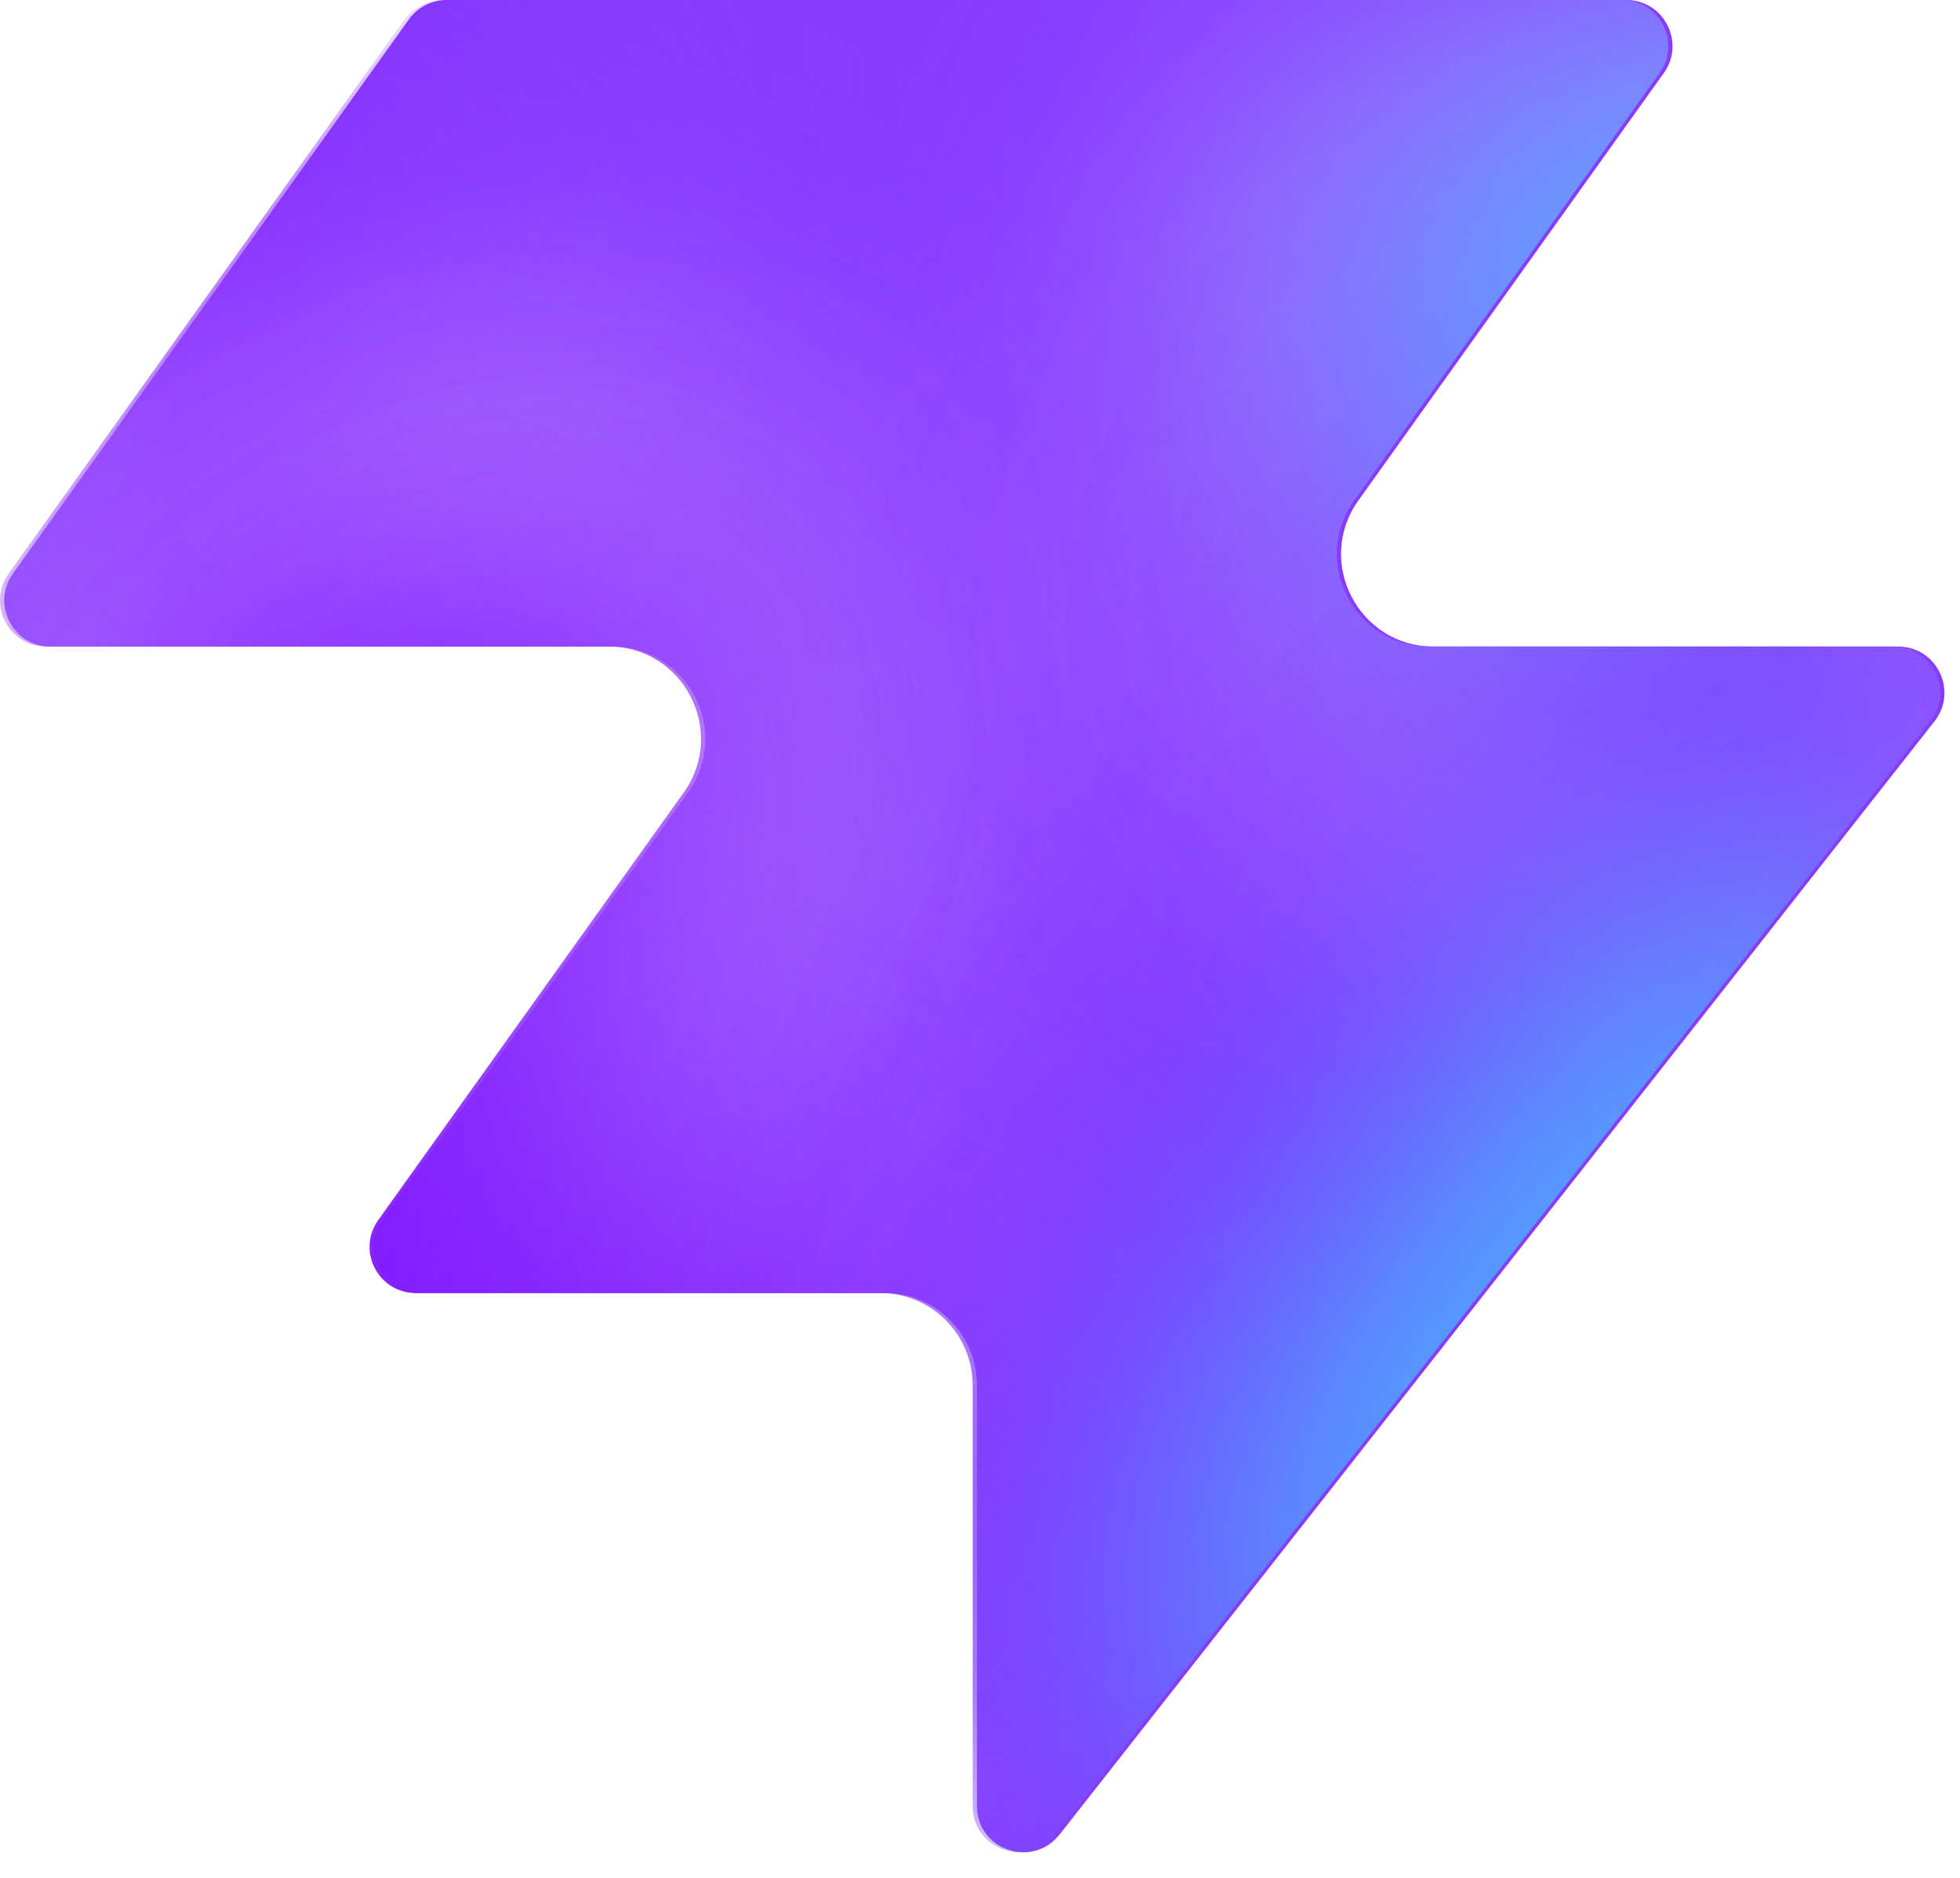
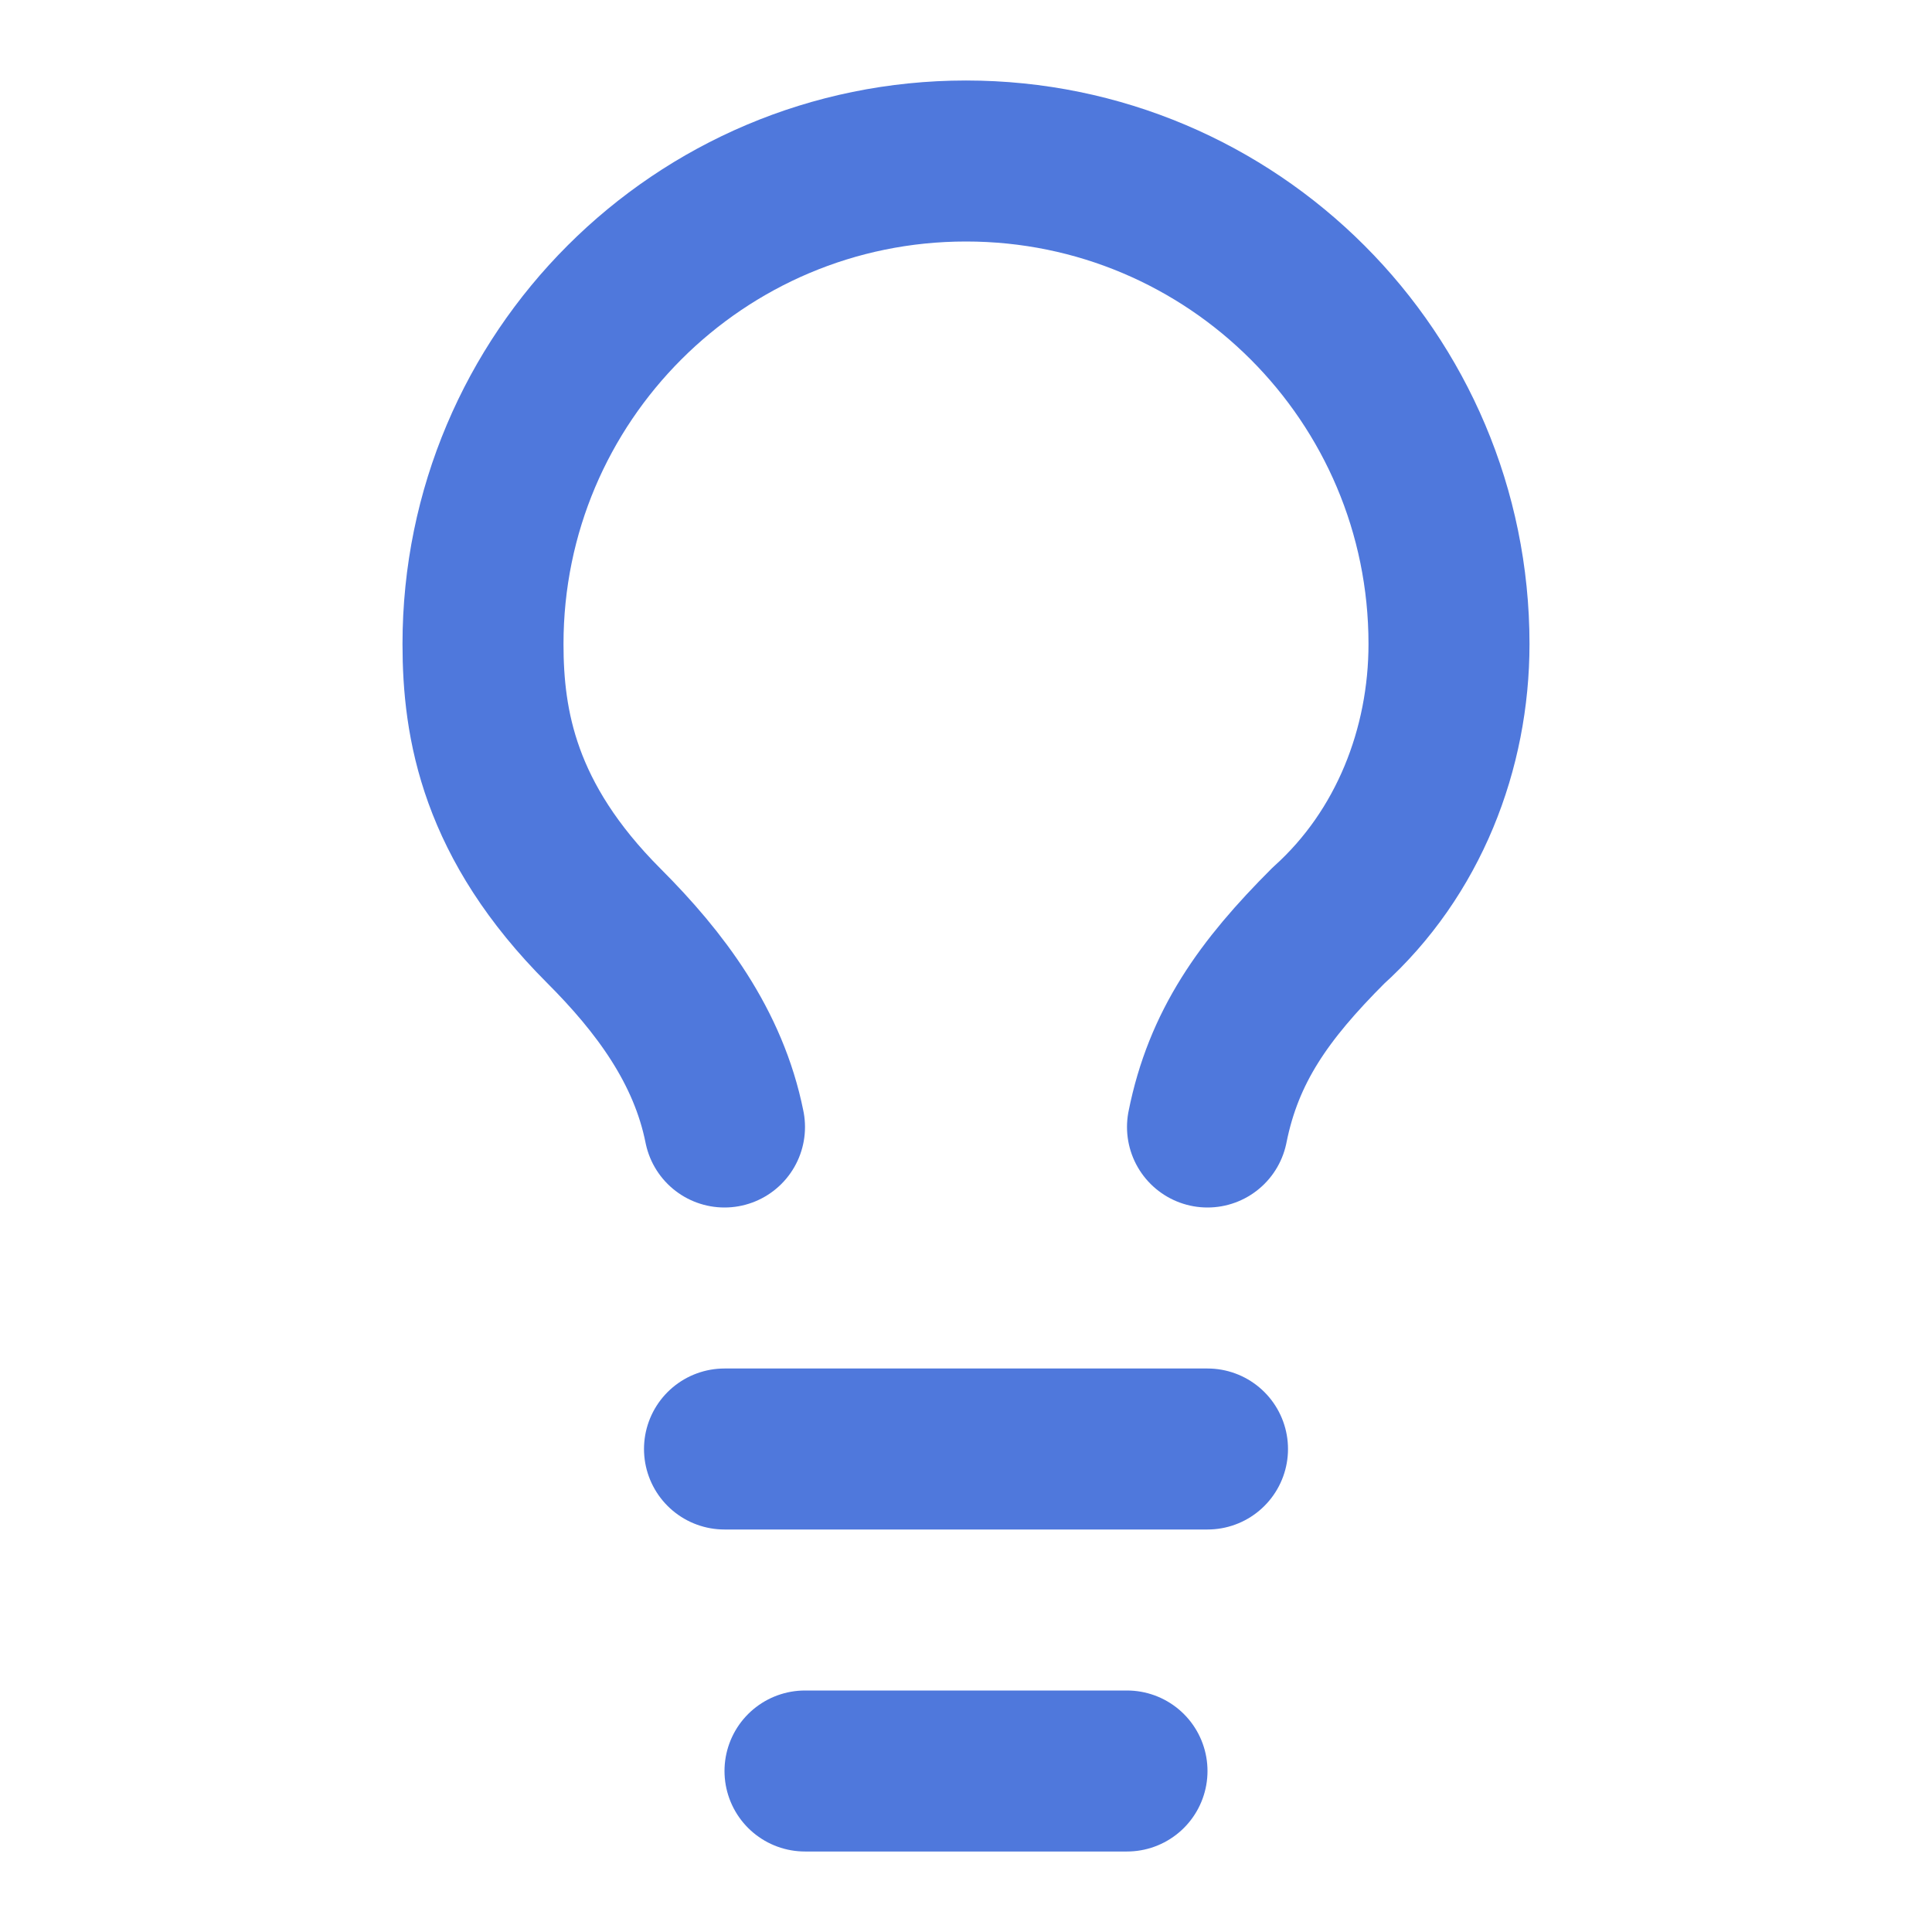
- <svg xmlns="http://www.w3.org/2000/svg" width="48" height="46" fill="none" viewBox="0 0 48 46">
-   <path fill="#863bff" d="M25.946 44.938c-.664.845-2.021.375-2.021-.698V33.937a2.26 2.26 0 0 0-2.262-2.262H10.287c-.92 0-1.456-1.04-.92-1.788l7.48-10.471c1.07-1.497 0-3.578-1.842-3.578H1.237c-.92 0-1.456-1.04-.92-1.788L10.013.474c.214-.297.556-.474.92-.474h28.894c.92 0 1.456 1.04.92 1.788l-7.48 10.471c-1.07 1.498 0 3.579 1.842 3.579h11.377c.943 0 1.473 1.088.89 1.83L25.947 44.94z" style="fill:#863bff;fill:color(display-p3 .525 .23 1);fill-opacity:1" />
-   <mask id="a" width="48" height="46" x="0" y="0" maskUnits="userSpaceOnUse" style="mask-type:alpha">
-     <path fill="#000" d="M25.842 44.938c-.664.844-2.021.375-2.021-.698V33.937a2.26 2.26 0 0 0-2.262-2.262H10.183c-.92 0-1.456-1.04-.92-1.788l7.48-10.471c1.07-1.498 0-3.579-1.842-3.579H1.133c-.92 0-1.456-1.04-.92-1.787L9.91.473c.214-.297.556-.474.92-.474h28.894c.92 0 1.456 1.04.92 1.788l-7.48 10.471c-1.07 1.498 0 3.578 1.842 3.578h11.377c.943 0 1.473 1.088.89 1.832L25.843 44.94z" style="fill:#000;fill-opacity:1" />
-   </mask>
-   <g mask="url(#a)">
-     <g filter="url(#b)">
-       <ellipse cx="5.508" cy="14.704" fill="#ede6ff" rx="5.508" ry="14.704" style="fill:#ede6ff;fill:color(display-p3 .927 .903 1);fill-opacity:1" transform="matrix(.00324 1 1 -.00324 -4.47 31.516)" />
-     </g>
-     <g filter="url(#c)">
-       <ellipse cx="10.399" cy="29.851" fill="#ede6ff" rx="10.399" ry="29.851" style="fill:#ede6ff;fill:color(display-p3 .927 .903 1);fill-opacity:1" transform="matrix(.00324 1 1 -.00324 -39.328 7.883)" />
-     </g>
-     <g filter="url(#d)">
-       <ellipse cx="5.508" cy="30.487" fill="#7e14ff" rx="5.508" ry="30.487" style="fill:#7e14ff;fill:color(display-p3 .492 .077 1);fill-opacity:1" transform="rotate(89.814 -25.913 -14.639)scale(1 -1)" />
-     </g>
-     <g filter="url(#e)">
-       <ellipse cx="5.508" cy="30.599" fill="#7e14ff" rx="5.508" ry="30.599" style="fill:#7e14ff;fill:color(display-p3 .492 .077 1);fill-opacity:1" transform="rotate(89.814 -32.644 -3.334)scale(1 -1)" />
-     </g>
-     <g filter="url(#f)">
-       <ellipse cx="5.508" cy="30.599" fill="#7e14ff" rx="5.508" ry="30.599" style="fill:#7e14ff;fill:color(display-p3 .492 .077 1);fill-opacity:1" transform="matrix(.00324 1 1 -.00324 -34.34 30.47)" />
-     </g>
-     <g filter="url(#g)">
-       <ellipse cx="14.072" cy="22.078" fill="#ede6ff" rx="14.072" ry="22.078" style="fill:#ede6ff;fill:color(display-p3 .927 .903 1);fill-opacity:1" transform="rotate(93.35 24.506 48.493)scale(-1 1)" />
-     </g>
-     <g filter="url(#h)">
-       <ellipse cx="3.47" cy="21.501" fill="#7e14ff" rx="3.47" ry="21.501" style="fill:#7e14ff;fill:color(display-p3 .492 .077 1);fill-opacity:1" transform="rotate(89.009 28.708 47.59)scale(-1 1)" />
-     </g>
-     <g filter="url(#i)">
-       <ellipse cx="3.47" cy="21.501" fill="#7e14ff" rx="3.47" ry="21.501" style="fill:#7e14ff;fill:color(display-p3 .492 .077 1);fill-opacity:1" transform="rotate(89.009 28.708 47.59)scale(-1 1)" />
-     </g>
-     <g filter="url(#j)">
-       <ellipse cx=".387" cy="8.972" fill="#7e14ff" rx="4.407" ry="29.108" style="fill:#7e14ff;fill:color(display-p3 .492 .077 1);fill-opacity:1" transform="rotate(39.51 .387 8.972)" />
-     </g>
-     <g filter="url(#k)">
-       <ellipse cx="47.523" cy="-6.092" fill="#7e14ff" rx="4.407" ry="29.108" style="fill:#7e14ff;fill:color(display-p3 .492 .077 1);fill-opacity:1" transform="rotate(37.892 47.523 -6.092)" />
-     </g>
-     <g filter="url(#l)">
-       <ellipse cx="41.412" cy="6.333" fill="#47bfff" rx="5.971" ry="9.665" style="fill:#47bfff;fill:color(display-p3 .28 .748 1);fill-opacity:1" transform="rotate(37.892 41.412 6.333)" />
-     </g>
-     <g filter="url(#m)">
-       <ellipse cx="-1.879" cy="38.332" fill="#7e14ff" rx="4.407" ry="29.108" style="fill:#7e14ff;fill:color(display-p3 .492 .077 1);fill-opacity:1" transform="rotate(37.892 -1.88 38.332)" />
-     </g>
-     <g filter="url(#n)">
-       <ellipse cx="-1.879" cy="38.332" fill="#7e14ff" rx="4.407" ry="29.108" style="fill:#7e14ff;fill:color(display-p3 .492 .077 1);fill-opacity:1" transform="rotate(37.892 -1.88 38.332)" />
-     </g>
-     <g filter="url(#o)">
-       <ellipse cx="35.651" cy="29.907" fill="#7e14ff" rx="4.407" ry="29.108" style="fill:#7e14ff;fill:color(display-p3 .492 .077 1);fill-opacity:1" transform="rotate(37.892 35.651 29.907)" />
-     </g>
-     <g filter="url(#p)">
-       <ellipse cx="38.418" cy="32.4" fill="#47bfff" rx="5.971" ry="15.297" style="fill:#47bfff;fill:color(display-p3 .28 .748 1);fill-opacity:1" transform="rotate(37.892 38.418 32.4)" />
-     </g>
-   </g>
-   <defs>
-     <filter id="b" width="60.045" height="41.654" x="-19.77" y="16.149" color-interpolation-filters="sRGB" filterUnits="userSpaceOnUse">
-       <feFlood flood-opacity="0" result="BackgroundImageFix" />
-       <feBlend in="SourceGraphic" in2="BackgroundImageFix" result="shape" />
-       <feGaussianBlur result="effect1_foregroundBlur_2002_17158" stdDeviation="7.659" />
-     </filter>
-     <filter id="c" width="90.34" height="51.437" x="-54.613" y="-7.533" color-interpolation-filters="sRGB" filterUnits="userSpaceOnUse">
-       <feFlood flood-opacity="0" result="BackgroundImageFix" />
-       <feBlend in="SourceGraphic" in2="BackgroundImageFix" result="shape" />
-       <feGaussianBlur result="effect1_foregroundBlur_2002_17158" stdDeviation="7.659" />
-     </filter>
-     <filter id="d" width="79.355" height="29.4" x="-49.64" y="2.03" color-interpolation-filters="sRGB" filterUnits="userSpaceOnUse">
-       <feFlood flood-opacity="0" result="BackgroundImageFix" />
-       <feBlend in="SourceGraphic" in2="BackgroundImageFix" result="shape" />
-       <feGaussianBlur result="effect1_foregroundBlur_2002_17158" stdDeviation="4.596" />
-     </filter>
-     <filter id="e" width="79.579" height="29.4" x="-45.045" y="20.029" color-interpolation-filters="sRGB" filterUnits="userSpaceOnUse">
-       <feFlood flood-opacity="0" result="BackgroundImageFix" />
-       <feBlend in="SourceGraphic" in2="BackgroundImageFix" result="shape" />
-       <feGaussianBlur result="effect1_foregroundBlur_2002_17158" stdDeviation="4.596" />
-     </filter>
-     <filter id="f" width="79.579" height="29.4" x="-43.513" y="21.178" color-interpolation-filters="sRGB" filterUnits="userSpaceOnUse">
-       <feFlood flood-opacity="0" result="BackgroundImageFix" />
-       <feBlend in="SourceGraphic" in2="BackgroundImageFix" result="shape" />
-       <feGaussianBlur result="effect1_foregroundBlur_2002_17158" stdDeviation="4.596" />
-     </filter>
-     <filter id="g" width="74.749" height="58.852" x="15.756" y="-17.901" color-interpolation-filters="sRGB" filterUnits="userSpaceOnUse">
-       <feFlood flood-opacity="0" result="BackgroundImageFix" />
-       <feBlend in="SourceGraphic" in2="BackgroundImageFix" result="shape" />
-       <feGaussianBlur result="effect1_foregroundBlur_2002_17158" stdDeviation="7.659" />
-     </filter>
-     <filter id="h" width="61.377" height="25.362" x="23.548" y="2.284" color-interpolation-filters="sRGB" filterUnits="userSpaceOnUse">
-       <feFlood flood-opacity="0" result="BackgroundImageFix" />
-       <feBlend in="SourceGraphic" in2="BackgroundImageFix" result="shape" />
-       <feGaussianBlur result="effect1_foregroundBlur_2002_17158" stdDeviation="4.596" />
-     </filter>
-     <filter id="i" width="61.377" height="25.362" x="23.548" y="2.284" color-interpolation-filters="sRGB" filterUnits="userSpaceOnUse">
-       <feFlood flood-opacity="0" result="BackgroundImageFix" />
-       <feBlend in="SourceGraphic" in2="BackgroundImageFix" result="shape" />
-       <feGaussianBlur result="effect1_foregroundBlur_2002_17158" stdDeviation="4.596" />
-     </filter>
-     <filter id="j" width="56.045" height="63.649" x="-27.636" y="-22.853" color-interpolation-filters="sRGB" filterUnits="userSpaceOnUse">
-       <feFlood flood-opacity="0" result="BackgroundImageFix" />
-       <feBlend in="SourceGraphic" in2="BackgroundImageFix" result="shape" />
-       <feGaussianBlur result="effect1_foregroundBlur_2002_17158" stdDeviation="4.596" />
-     </filter>
-     <filter id="k" width="54.814" height="64.646" x="20.116" y="-38.415" color-interpolation-filters="sRGB" filterUnits="userSpaceOnUse">
-       <feFlood flood-opacity="0" result="BackgroundImageFix" />
-       <feBlend in="SourceGraphic" in2="BackgroundImageFix" result="shape" />
-       <feGaussianBlur result="effect1_foregroundBlur_2002_17158" stdDeviation="4.596" />
-     </filter>
-     <filter id="l" width="33.541" height="35.313" x="24.641" y="-11.323" color-interpolation-filters="sRGB" filterUnits="userSpaceOnUse">
-       <feFlood flood-opacity="0" result="BackgroundImageFix" />
-       <feBlend in="SourceGraphic" in2="BackgroundImageFix" result="shape" />
-       <feGaussianBlur result="effect1_foregroundBlur_2002_17158" stdDeviation="4.596" />
-     </filter>
-     <filter id="m" width="54.814" height="64.646" x="-29.286" y="6.009" color-interpolation-filters="sRGB" filterUnits="userSpaceOnUse">
-       <feFlood flood-opacity="0" result="BackgroundImageFix" />
-       <feBlend in="SourceGraphic" in2="BackgroundImageFix" result="shape" />
-       <feGaussianBlur result="effect1_foregroundBlur_2002_17158" stdDeviation="4.596" />
-     </filter>
-     <filter id="n" width="54.814" height="64.646" x="-29.286" y="6.009" color-interpolation-filters="sRGB" filterUnits="userSpaceOnUse">
-       <feFlood flood-opacity="0" result="BackgroundImageFix" />
-       <feBlend in="SourceGraphic" in2="BackgroundImageFix" result="shape" />
-       <feGaussianBlur result="effect1_foregroundBlur_2002_17158" stdDeviation="4.596" />
-     </filter>
-     <filter id="o" width="54.814" height="64.646" x="8.244" y="-2.416" color-interpolation-filters="sRGB" filterUnits="userSpaceOnUse">
-       <feFlood flood-opacity="0" result="BackgroundImageFix" />
-       <feBlend in="SourceGraphic" in2="BackgroundImageFix" result="shape" />
-       <feGaussianBlur result="effect1_foregroundBlur_2002_17158" stdDeviation="4.596" />
-     </filter>
-     <filter id="p" width="39.409" height="43.623" x="18.713" y="10.588" color-interpolation-filters="sRGB" filterUnits="userSpaceOnUse">
-       <feFlood flood-opacity="0" result="BackgroundImageFix" />
-       <feBlend in="SourceGraphic" in2="BackgroundImageFix" result="shape" />
-       <feGaussianBlur result="effect1_foregroundBlur_2002_17158" stdDeviation="4.596" />
-     </filter>
-   </defs>
+ <svg xmlns="http://www.w3.org/2000/svg" width="24" height="24" viewBox="0 0 24 24" fill="none" stroke="#4f78dc" stroke-width="2" stroke-linecap="round" stroke-linejoin="round">
+   <path d="M15 14c.2-1 .7-1.7 1.5-2.5 1-.9 1.5-2.2 1.5-3.5A6 6 0 0 0 6 8c0 1 .2 2.2 1.5 3.5.7.7 1.3 1.5 1.5 2.5" />
+   <path d="M9 18h6" />
+   <path d="M10 22h4" />
</svg>
